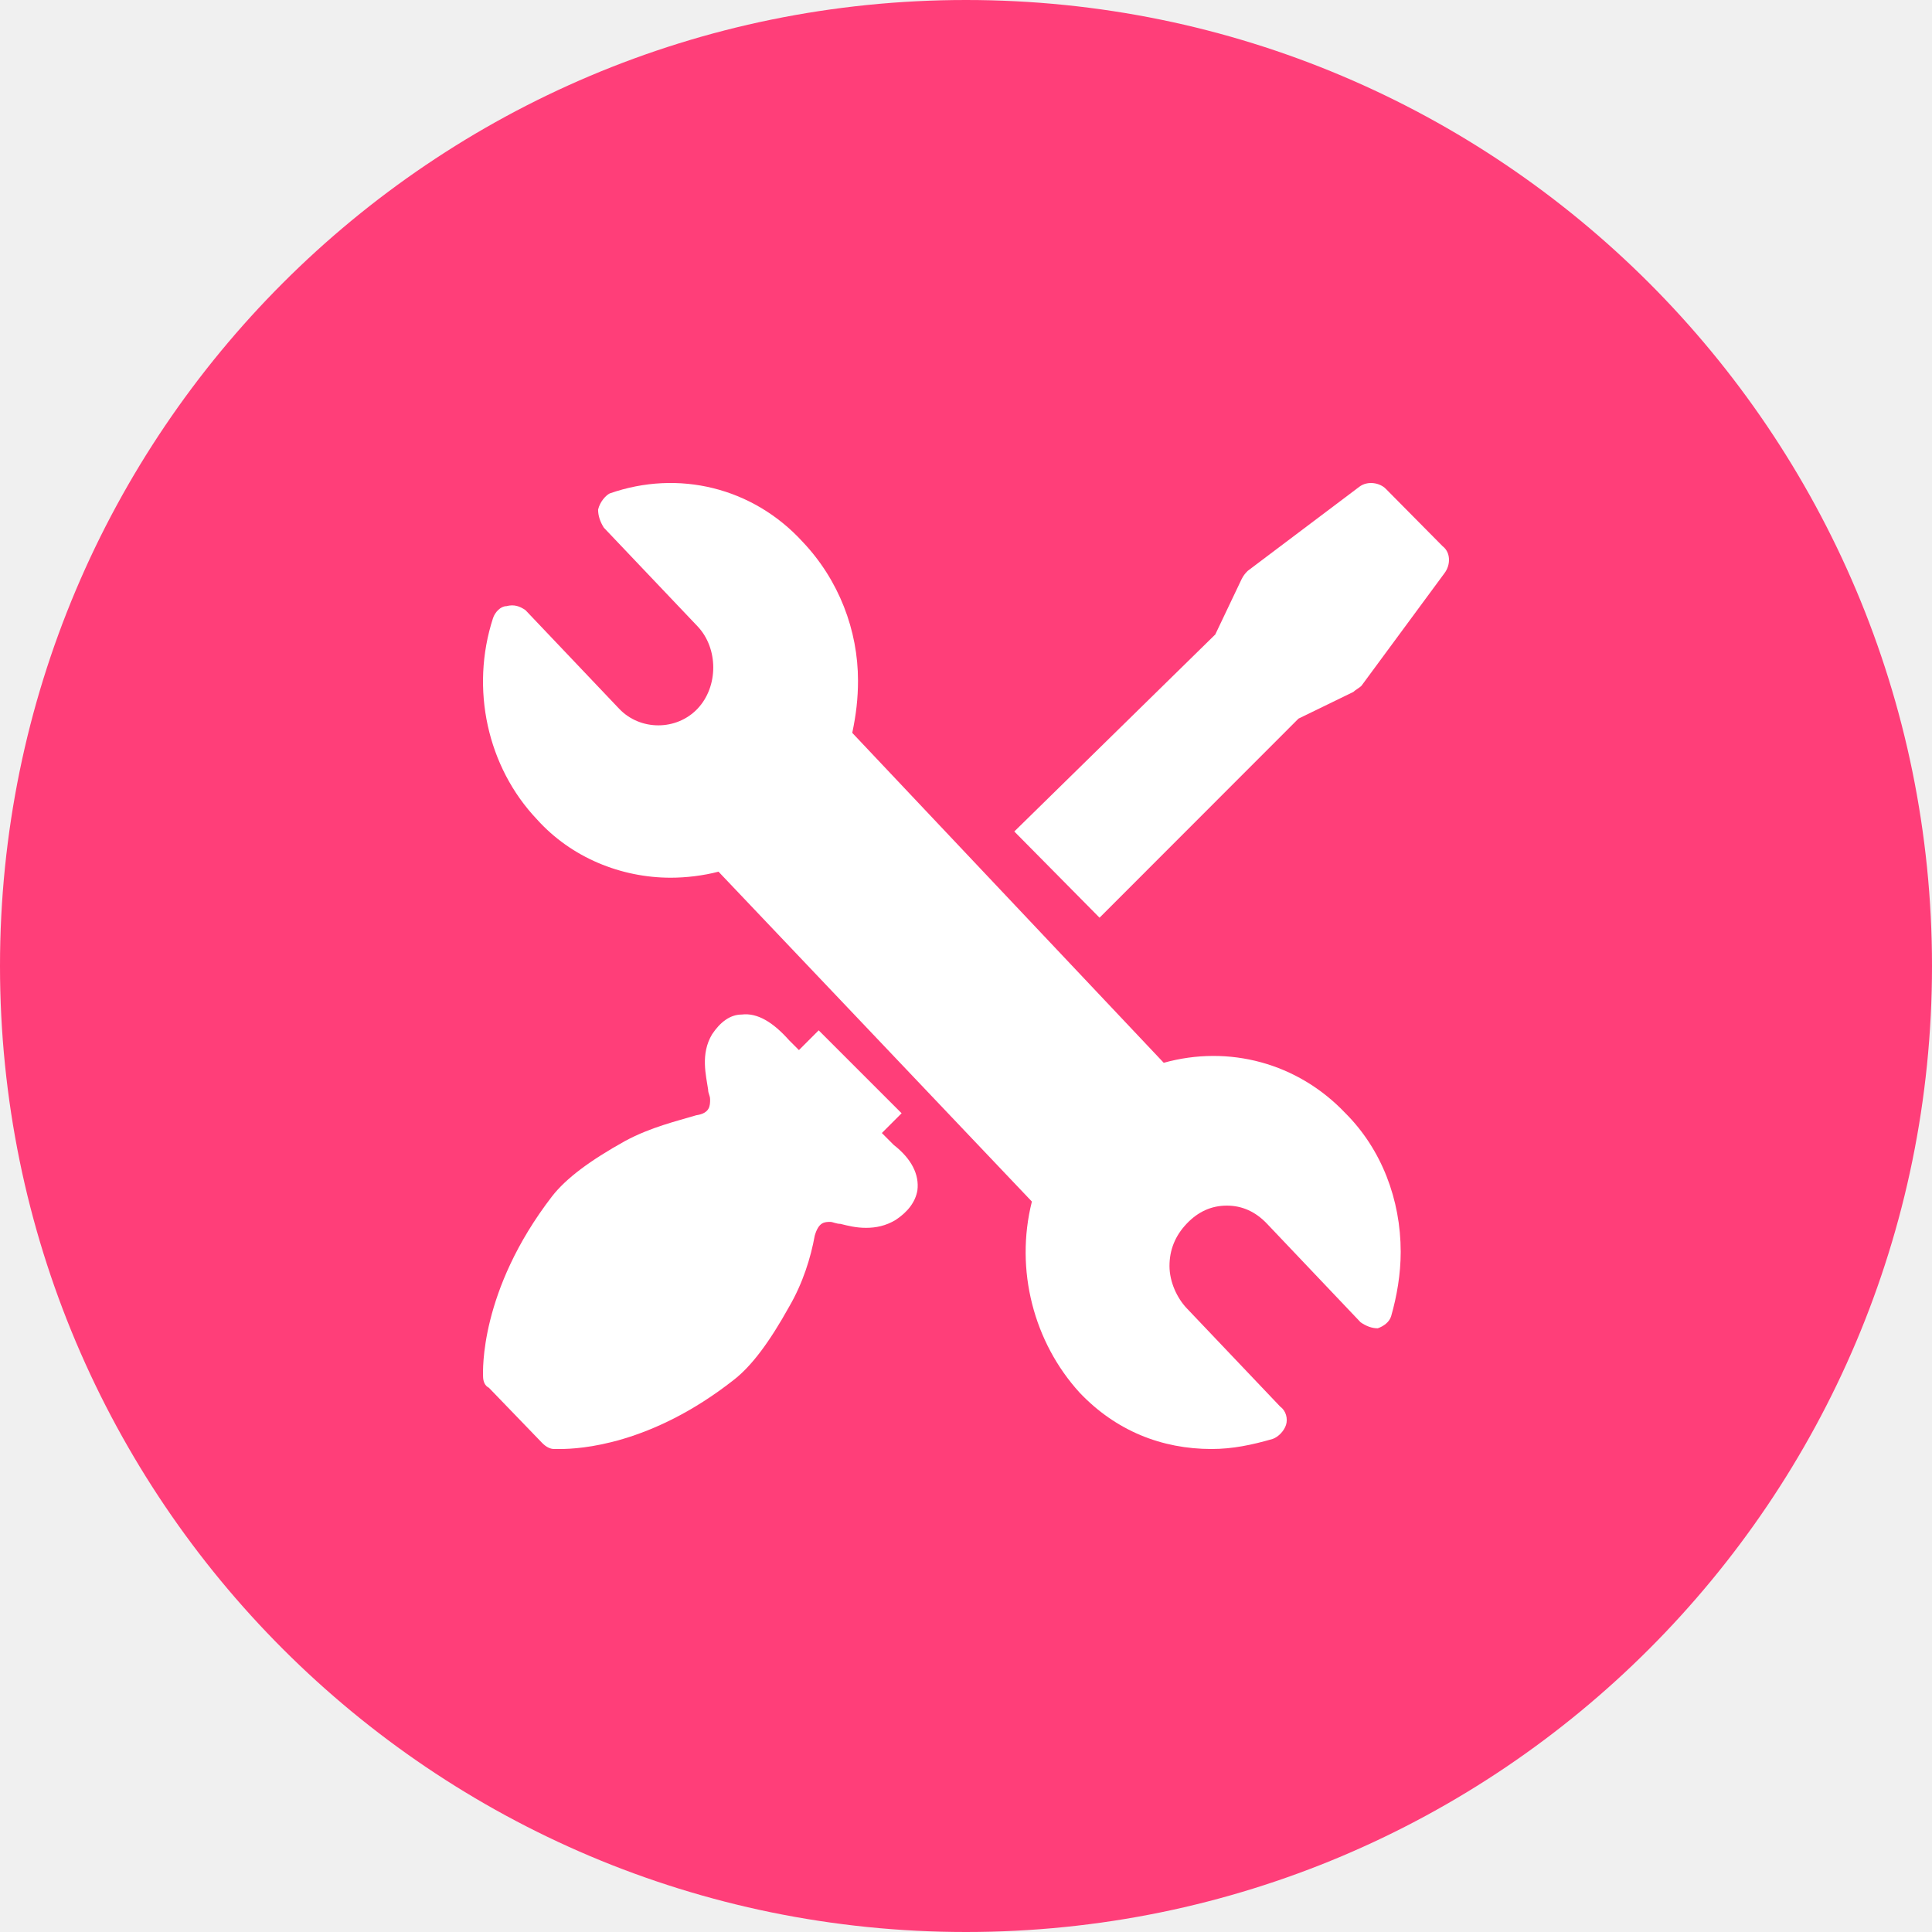
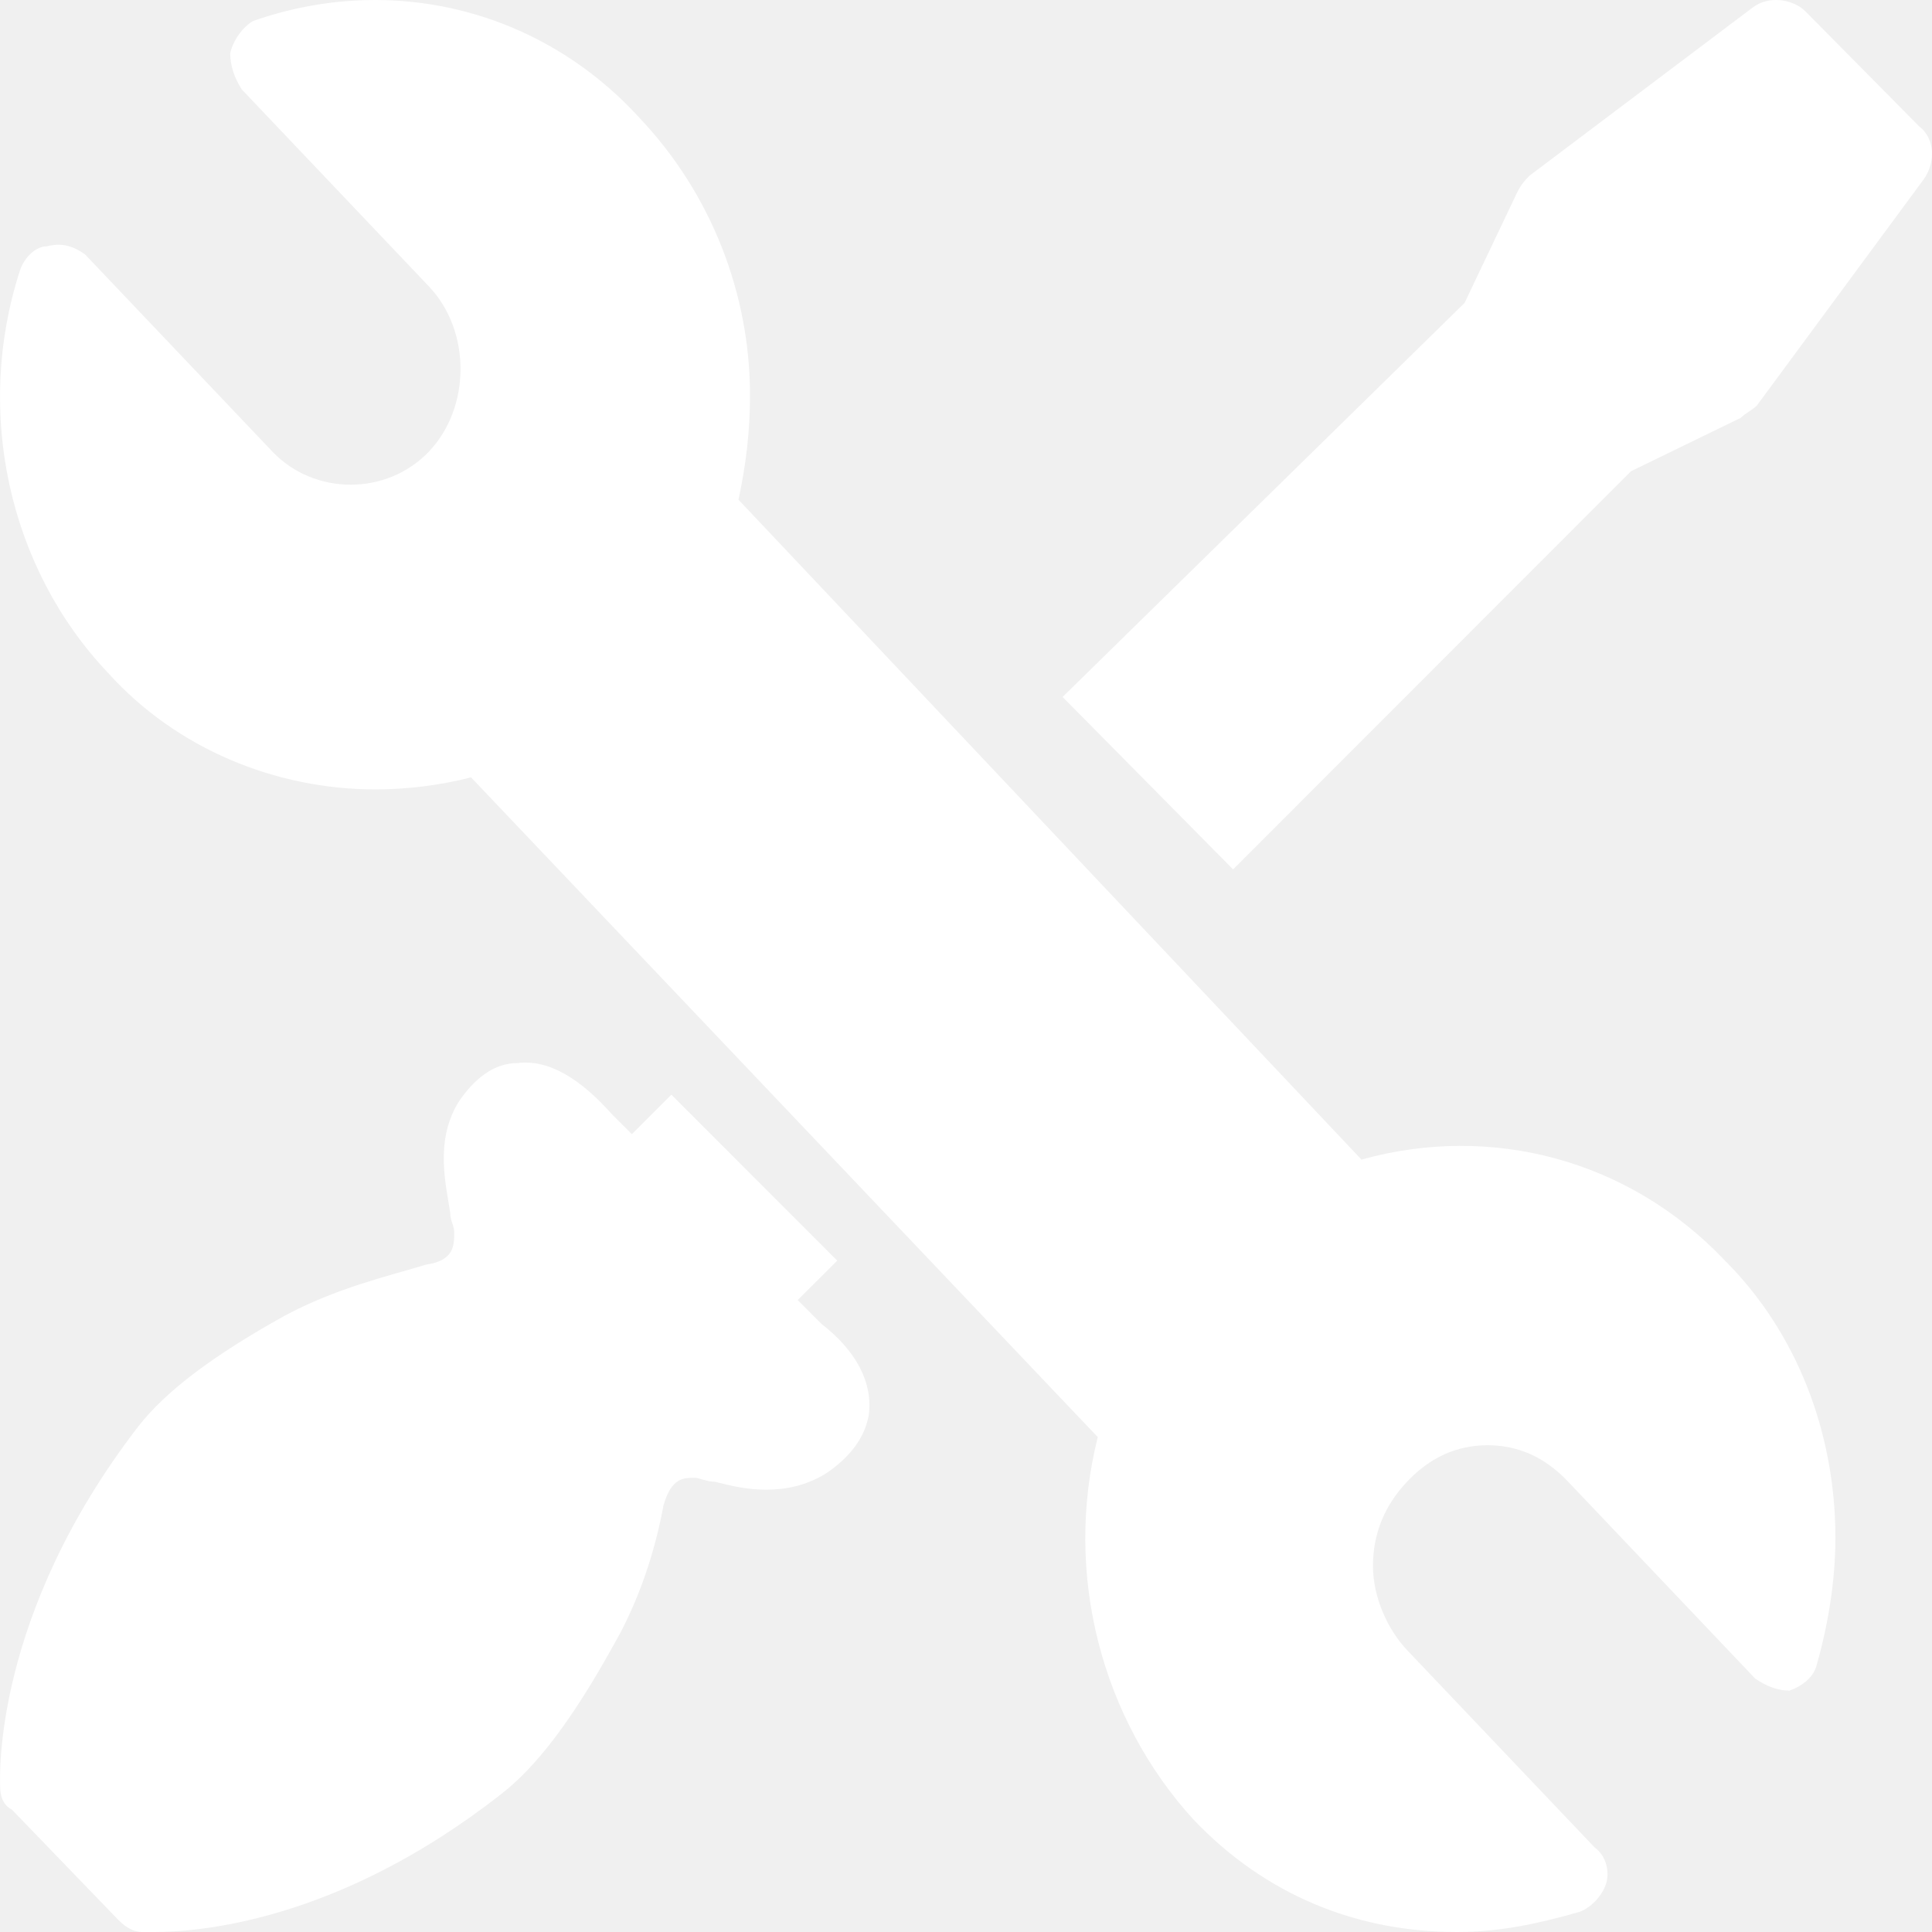
- <svg xmlns="http://www.w3.org/2000/svg" width="40" height="40" viewBox="0 0 40 40" fill="none">
-   <g id="ic/repair">
-     <rect id="back" width="40" height="40" rx="20" fill="#FF3E79" />
-     <g id="Group">
-       <path id="Path" d="M18.258 23.458L18.667 23.049L16.95 21.332L16.541 21.741L16.337 21.537C16.01 21.169 15.683 20.964 15.356 21.005C15.111 21.005 14.906 21.169 14.743 21.414C14.497 21.823 14.62 22.273 14.661 22.559C14.661 22.641 14.702 22.681 14.702 22.763C14.702 22.886 14.702 23.049 14.416 23.09C14.007 23.213 13.475 23.336 12.944 23.622C12.208 24.031 11.718 24.399 11.431 24.767C9.919 26.729 10.001 28.405 10.001 28.487C10.001 28.61 10.042 28.692 10.123 28.733L11.227 29.877C11.309 29.959 11.391 30 11.472 30C11.472 30 11.513 30 11.595 30C12.004 30 13.475 29.918 15.192 28.569C15.56 28.283 15.928 27.792 16.337 27.056C16.623 26.566 16.787 26.034 16.868 25.584C16.95 25.298 17.073 25.298 17.195 25.298C17.236 25.298 17.318 25.339 17.4 25.339C17.563 25.38 17.727 25.421 17.931 25.421C18.135 25.421 18.34 25.38 18.544 25.257C18.79 25.094 18.953 24.889 18.994 24.644C19.035 24.317 18.871 23.99 18.503 23.704L18.258 23.458Z" fill="white" />
-       <path id="Path_2" d="M26.884 14.878L28.019 14.326C28.061 14.284 28.145 14.241 28.187 14.199L29.91 11.862C30.036 11.692 30.036 11.437 29.868 11.309L28.691 10.12C28.565 9.992 28.313 9.95 28.145 10.077L25.833 11.819C25.791 11.862 25.749 11.904 25.707 11.989L25.161 13.136L21 17.215L22.765 19L26.884 14.878Z" fill="white" />
-       <path id="Path_3" d="M27.853 23.045C26.864 22.004 25.439 21.629 24.094 22.004L17.645 15.173C17.724 14.799 17.764 14.465 17.764 14.091C17.764 13.049 17.368 12.008 16.617 11.217C15.588 10.092 14.045 9.717 12.621 10.217C12.542 10.259 12.423 10.384 12.383 10.55C12.383 10.675 12.423 10.8 12.502 10.925L14.441 12.966C14.876 13.424 14.876 14.215 14.441 14.674C14.005 15.132 13.254 15.132 12.819 14.674L10.88 12.633C10.761 12.55 10.643 12.508 10.484 12.55C10.366 12.55 10.247 12.674 10.207 12.799C9.733 14.257 10.089 15.881 11.117 16.964C11.829 17.756 12.858 18.172 13.887 18.172C14.203 18.172 14.559 18.13 14.876 18.047L21.364 24.877C21.008 26.293 21.404 27.793 22.353 28.834C23.105 29.625 24.055 30 25.083 30C25.518 30 25.914 29.917 26.349 29.792C26.468 29.75 26.587 29.625 26.626 29.5C26.666 29.375 26.626 29.209 26.508 29.125L24.569 27.085C24.371 26.876 24.213 26.543 24.213 26.21C24.213 25.877 24.331 25.585 24.569 25.335C24.806 25.085 25.083 24.961 25.4 24.961C25.716 24.961 25.993 25.085 26.231 25.335L28.169 27.376C28.288 27.459 28.407 27.501 28.525 27.501C28.644 27.459 28.763 27.376 28.802 27.251C28.921 26.835 29 26.377 29 25.919C29 24.836 28.604 23.794 27.853 23.045Z" fill="white" />
-     </g>
-   </g>
+ <svg xmlns="http://www.w3.org/2000/svg" width="20" height="20" viewBox="0 0 20 20" fill="none">
+   <defs />
+   <path d="M8.258 13.458L8.667 13.05L6.95 11.332L6.541 11.741L6.337 11.537C6.01 11.169 5.683 10.964 5.356 11.005C5.111 11.005 4.906 11.169 4.743 11.414C4.497 11.823 4.62 12.273 4.661 12.559C4.661 12.641 4.702 12.681 4.702 12.763C4.702 12.886 4.702 13.05 4.416 13.09C4.007 13.213 3.475 13.336 2.944 13.622C2.208 14.031 1.718 14.399 1.431 14.767C-0.081 16.729 0.001 18.405 0.001 18.487C0.001 18.61 0.042 18.692 0.123 18.733L1.227 19.877C1.309 19.959 1.391 20 1.472 20C1.472 20 1.513 20 1.595 20C2.004 20 3.475 19.918 5.192 18.569C5.56 18.283 5.928 17.792 6.337 17.056C6.623 16.566 6.786 16.034 6.868 15.585C6.95 15.298 7.073 15.298 7.195 15.298C7.236 15.298 7.318 15.339 7.4 15.339C7.563 15.38 7.727 15.421 7.931 15.421C8.136 15.421 8.34 15.38 8.544 15.257C8.79 15.094 8.953 14.889 8.994 14.644C9.035 14.317 8.871 13.99 8.503 13.704L8.258 13.458Z" fill="#FFFFFF" fill-opacity="1" fill-rule="nonzero" />
+   <path d="M16.884 4.878L18.019 4.326C18.061 4.283 18.145 4.241 18.187 4.198L19.91 1.862C20.036 1.692 20.036 1.437 19.868 1.309L18.691 0.119C18.565 -0.008 18.313 -0.051 18.145 0.077L15.833 1.819C15.791 1.862 15.749 1.904 15.707 1.989L15.161 3.136L11 7.215L12.765 9L16.884 4.878Z" fill="#FFFFFF" fill-opacity="1" fill-rule="nonzero" />
+   <path d="M17.852 13.045C16.863 12.004 15.439 11.629 14.094 12.004L7.645 5.173C7.724 4.799 7.764 4.465 7.764 4.091C7.764 3.049 7.368 2.008 6.617 1.217C5.588 0.092 4.045 -0.282 2.621 0.217C2.542 0.259 2.423 0.384 2.383 0.55C2.383 0.675 2.423 0.8 2.502 0.925L4.441 2.966C4.876 3.424 4.876 4.215 4.441 4.674C4.005 5.132 3.254 5.132 2.819 4.674L0.88 2.633C0.761 2.55 0.643 2.508 0.484 2.55C0.365 2.55 0.247 2.674 0.207 2.799C-0.267 4.257 0.089 5.881 1.117 6.964C1.829 7.755 2.858 8.172 3.887 8.172C4.203 8.172 4.559 8.13 4.876 8.047L11.364 14.877C11.008 16.293 11.404 17.793 12.353 18.834C13.105 19.625 14.054 20 15.083 20C15.518 20 15.914 19.917 16.349 19.792C16.468 19.75 16.587 19.625 16.626 19.5C16.666 19.375 16.626 19.209 16.508 19.125L14.569 17.085C14.371 16.877 14.213 16.543 14.213 16.21C14.213 15.877 14.332 15.585 14.569 15.335C14.806 15.085 15.083 14.961 15.4 14.961C15.716 14.961 15.993 15.085 16.23 15.335L18.169 17.376C18.288 17.459 18.407 17.501 18.525 17.501C18.644 17.459 18.763 17.376 18.802 17.251C18.921 16.835 19 16.377 19 15.918C19 14.836 18.604 13.794 17.852 13.045Z" fill="#FFFFFF" fill-opacity="1" fill-rule="nonzero" />
</svg>
